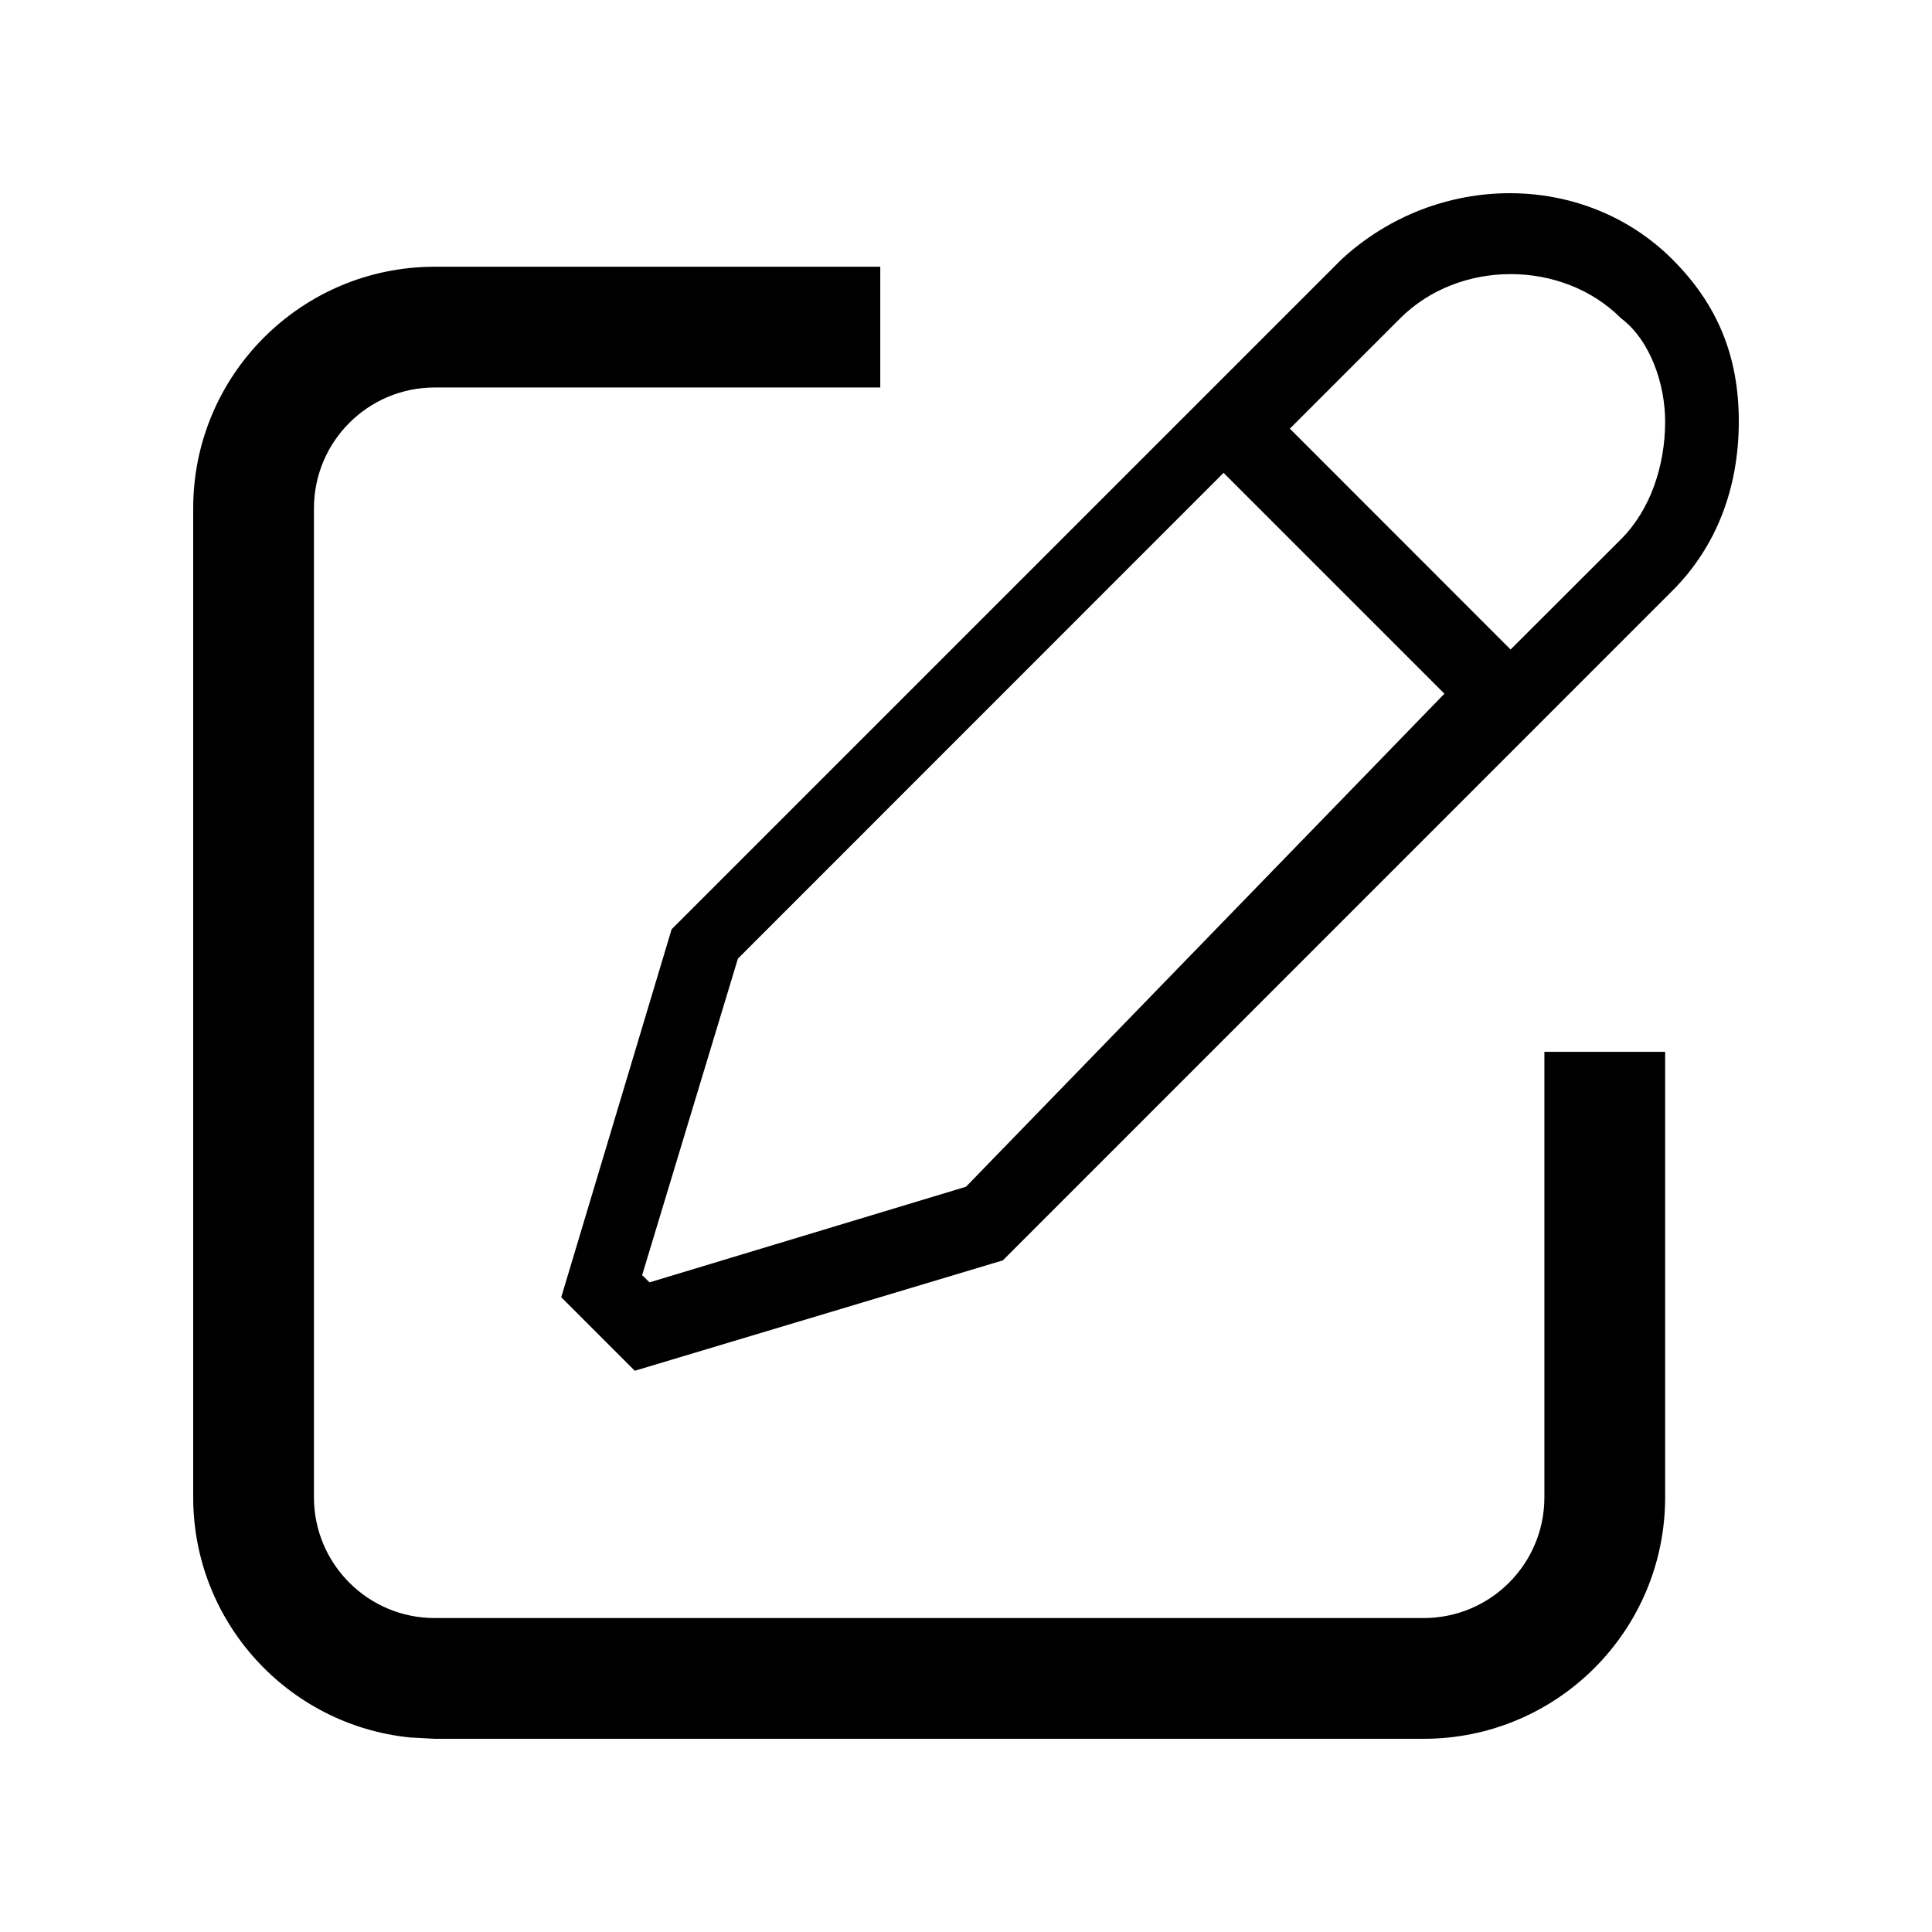
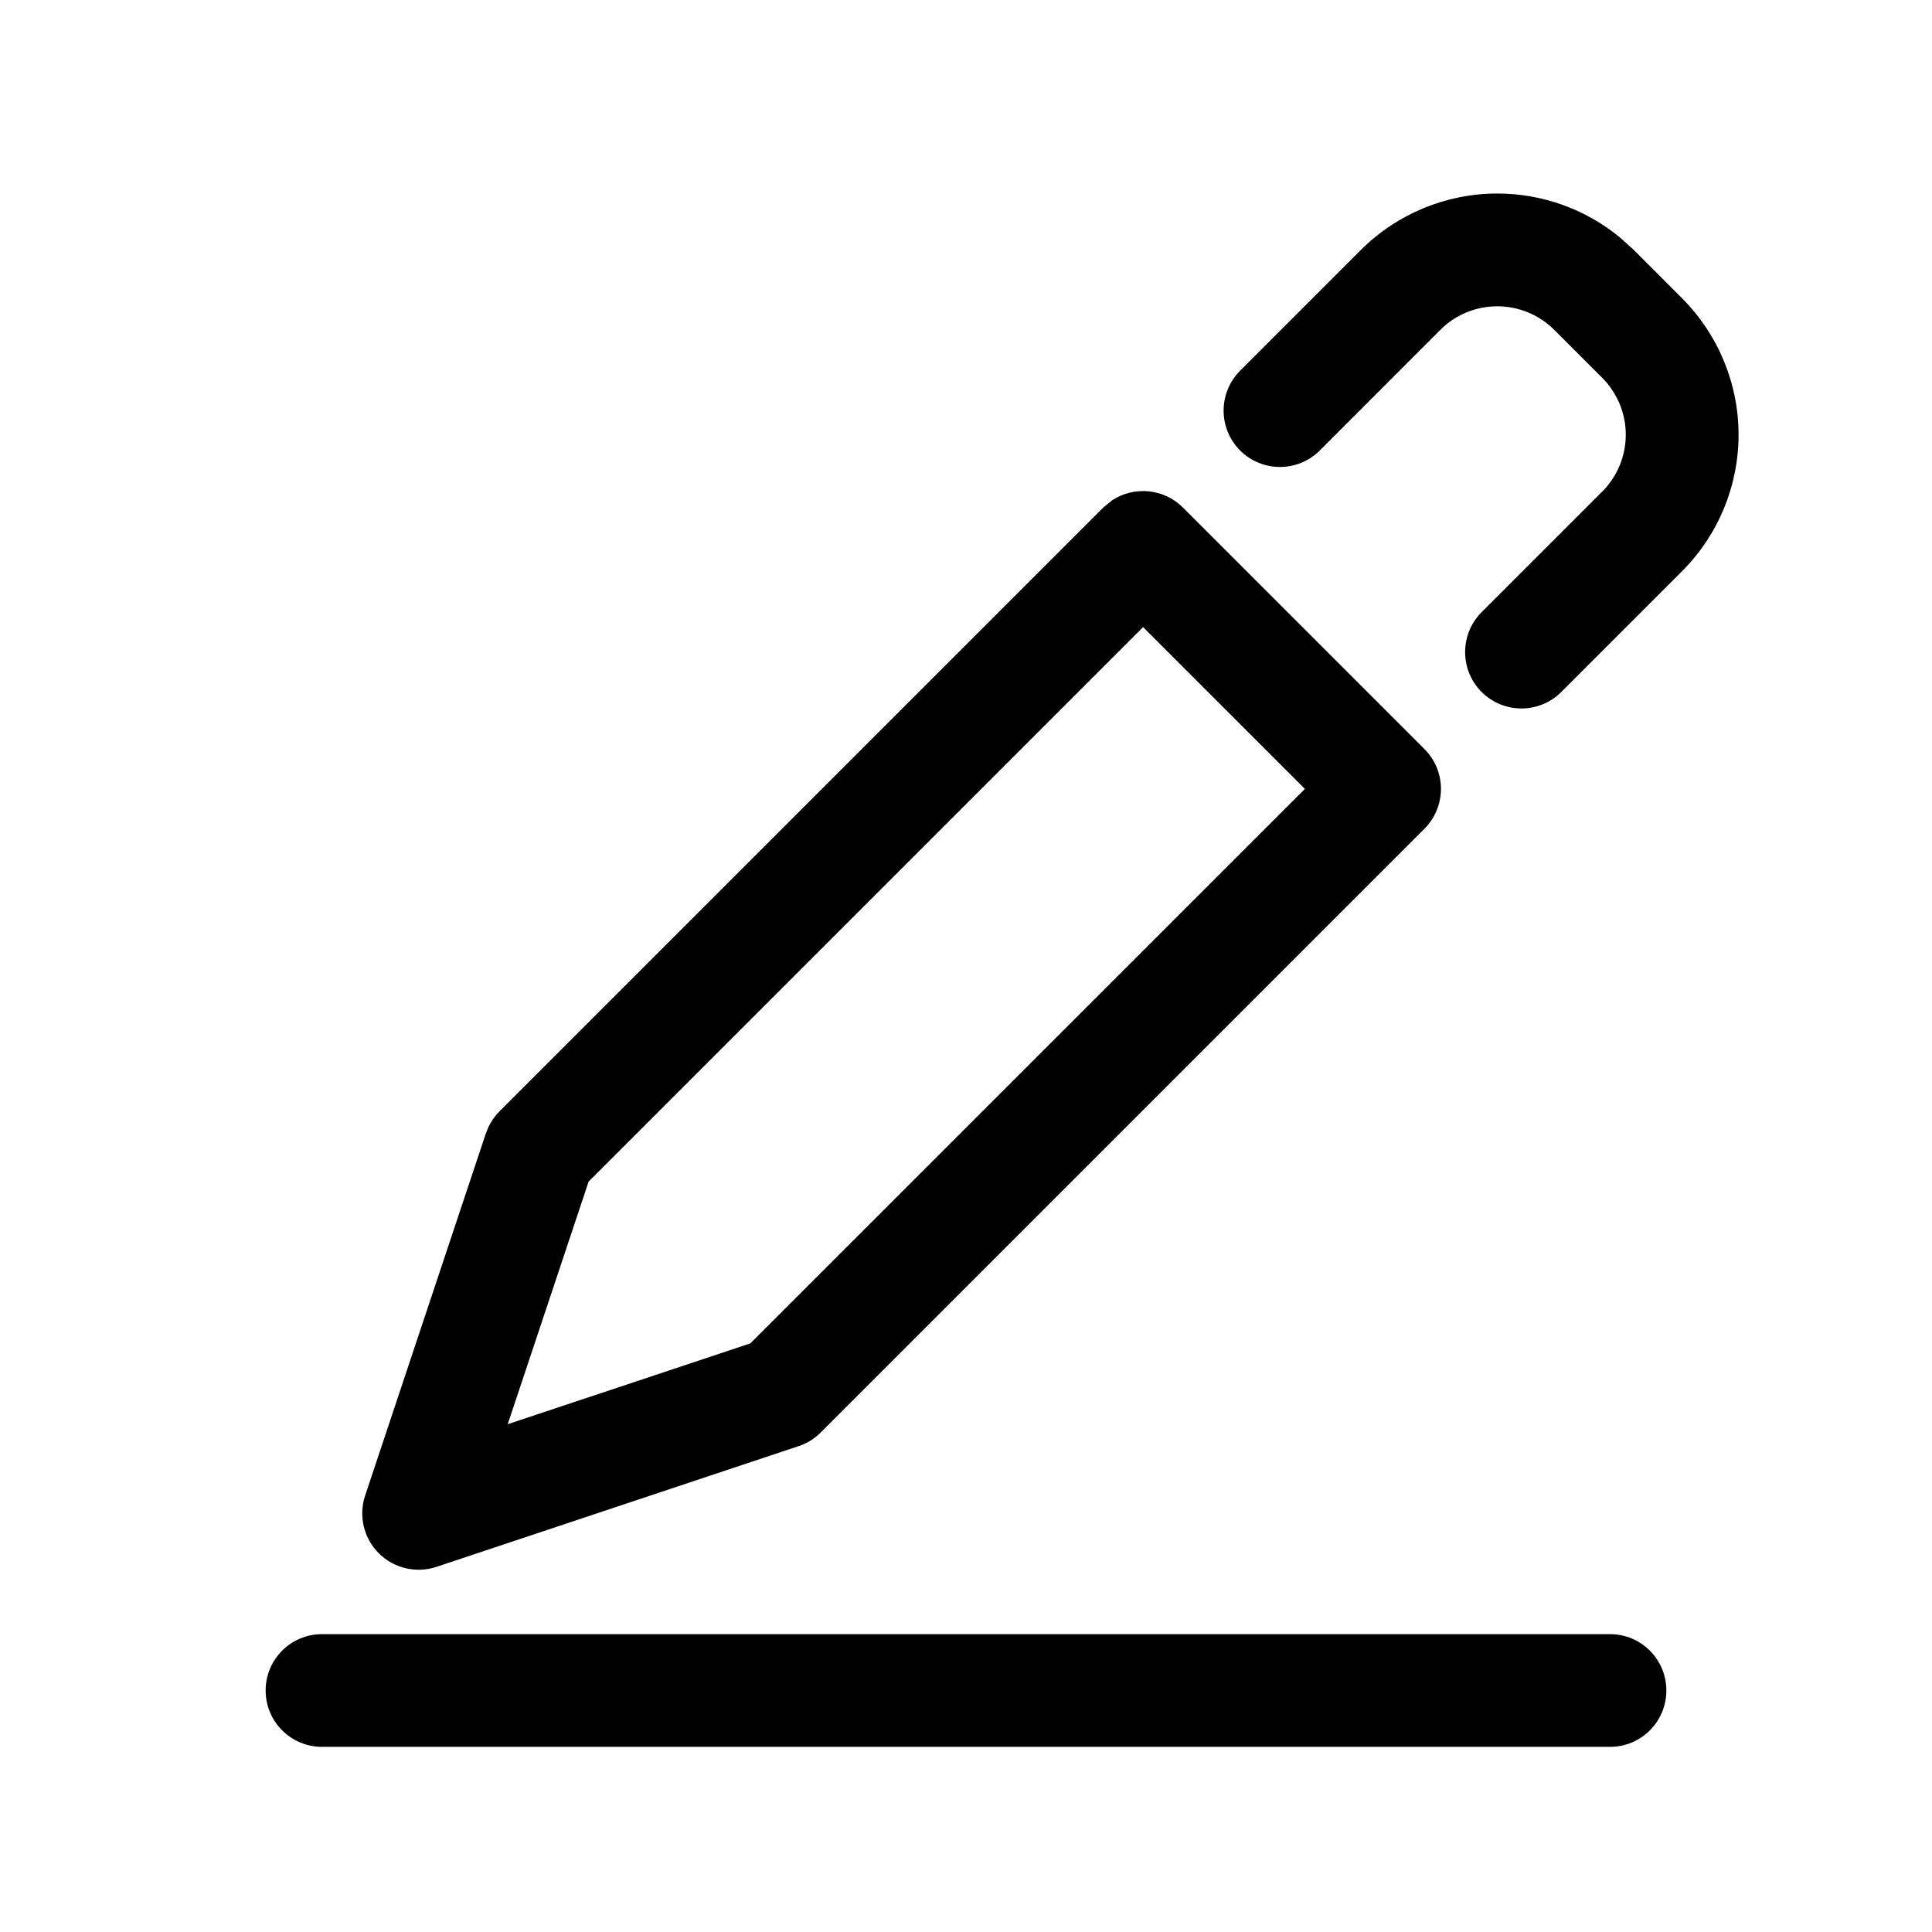
- <svg xmlns="http://www.w3.org/2000/svg" viewBox="0 0 16 16" fill="none">
-   <path d="M7.29 3.209H3.6C3.048 3.209 2.6 3.657 2.6 4.209V12.4C2.6 12.952 3.048 13.4 3.6 13.4H11.79C12.343 13.4 12.79 12.952 12.79 12.4V8.711H13.79V12.4C13.79 13.504 12.895 14.4 11.79 14.4H3.6L3.396 14.389C2.387 14.287 1.6 13.435 1.6 12.4V4.209C1.6 3.105 2.496 2.209 3.6 2.209H7.29V3.209ZM11.109 2.149C11.901 1.417 13.12 1.417 13.851 2.149C14.217 2.515 14.4 2.941 14.4 3.49C14.4 4.038 14.217 4.525 13.851 4.891L8.305 10.438L5.257 11.352L4.648 10.743L5.562 7.696L11.109 2.149ZM6.111 7.939L5.318 10.56L5.379 10.62L8 9.828L11.962 5.745L10.133 3.916L6.111 7.939ZM13.425 2.636C12.938 2.148 12.084 2.148 11.596 2.636L10.682 3.55L12.51 5.379L13.425 4.465C13.669 4.221 13.79 3.855 13.79 3.49C13.79 3.185 13.669 2.819 13.425 2.636Z" fill="currentColor" />
+ <svg xmlns="http://www.w3.org/2000/svg" width="24" height="24" viewBox="0 0 24 24" fill="none">
+   <path d="M20 20.3C20.387 20.3 20.7 20.613 20.7 21C20.7 21.387 20.387 21.7 20 21.7H4C3.613 21.7 3.3 21.387 3.3 21C3.3 20.613 3.613 20.3 4 20.3H20ZM13.815 6.215C14.087 6.036 14.456 6.066 14.695 6.305L17.695 9.305C17.826 9.436 17.9 9.614 17.9 9.8C17.9 9.985 17.826 10.164 17.695 10.295L10.195 17.795C10.119 17.872 10.025 17.93 9.922 17.964L5.422 19.464C5.17 19.548 4.893 19.482 4.705 19.295C4.518 19.107 4.452 18.83 4.536 18.578L6.036 14.078L6.066 14.003C6.101 13.93 6.148 13.862 6.205 13.805L13.705 6.305L13.815 6.215ZM7.312 14.678L6.307 17.692L9.321 16.688L16.21 9.8L14.2 7.79L7.312 14.678ZM18.601 2.404C19.156 2.404 19.692 2.597 20.118 2.945L20.295 3.104L20.896 3.706C21.345 4.156 21.597 4.766 21.597 5.4C21.597 6.035 21.345 6.645 20.896 7.095L19.395 8.596C19.122 8.869 18.679 8.869 18.405 8.596C18.132 8.322 18.132 7.879 18.405 7.605L19.905 6.105C20.091 5.918 20.196 5.665 20.196 5.4C20.196 5.136 20.091 4.883 19.905 4.695L19.306 4.096C19.119 3.91 18.864 3.805 18.601 3.805C18.336 3.805 18.082 3.908 17.895 4.095L16.395 5.596C16.122 5.869 15.679 5.869 15.405 5.596C15.132 5.322 15.132 4.879 15.405 4.605L16.906 3.104C17.356 2.656 17.965 2.404 18.601 2.404Z" fill="currentColor" />
</svg>
